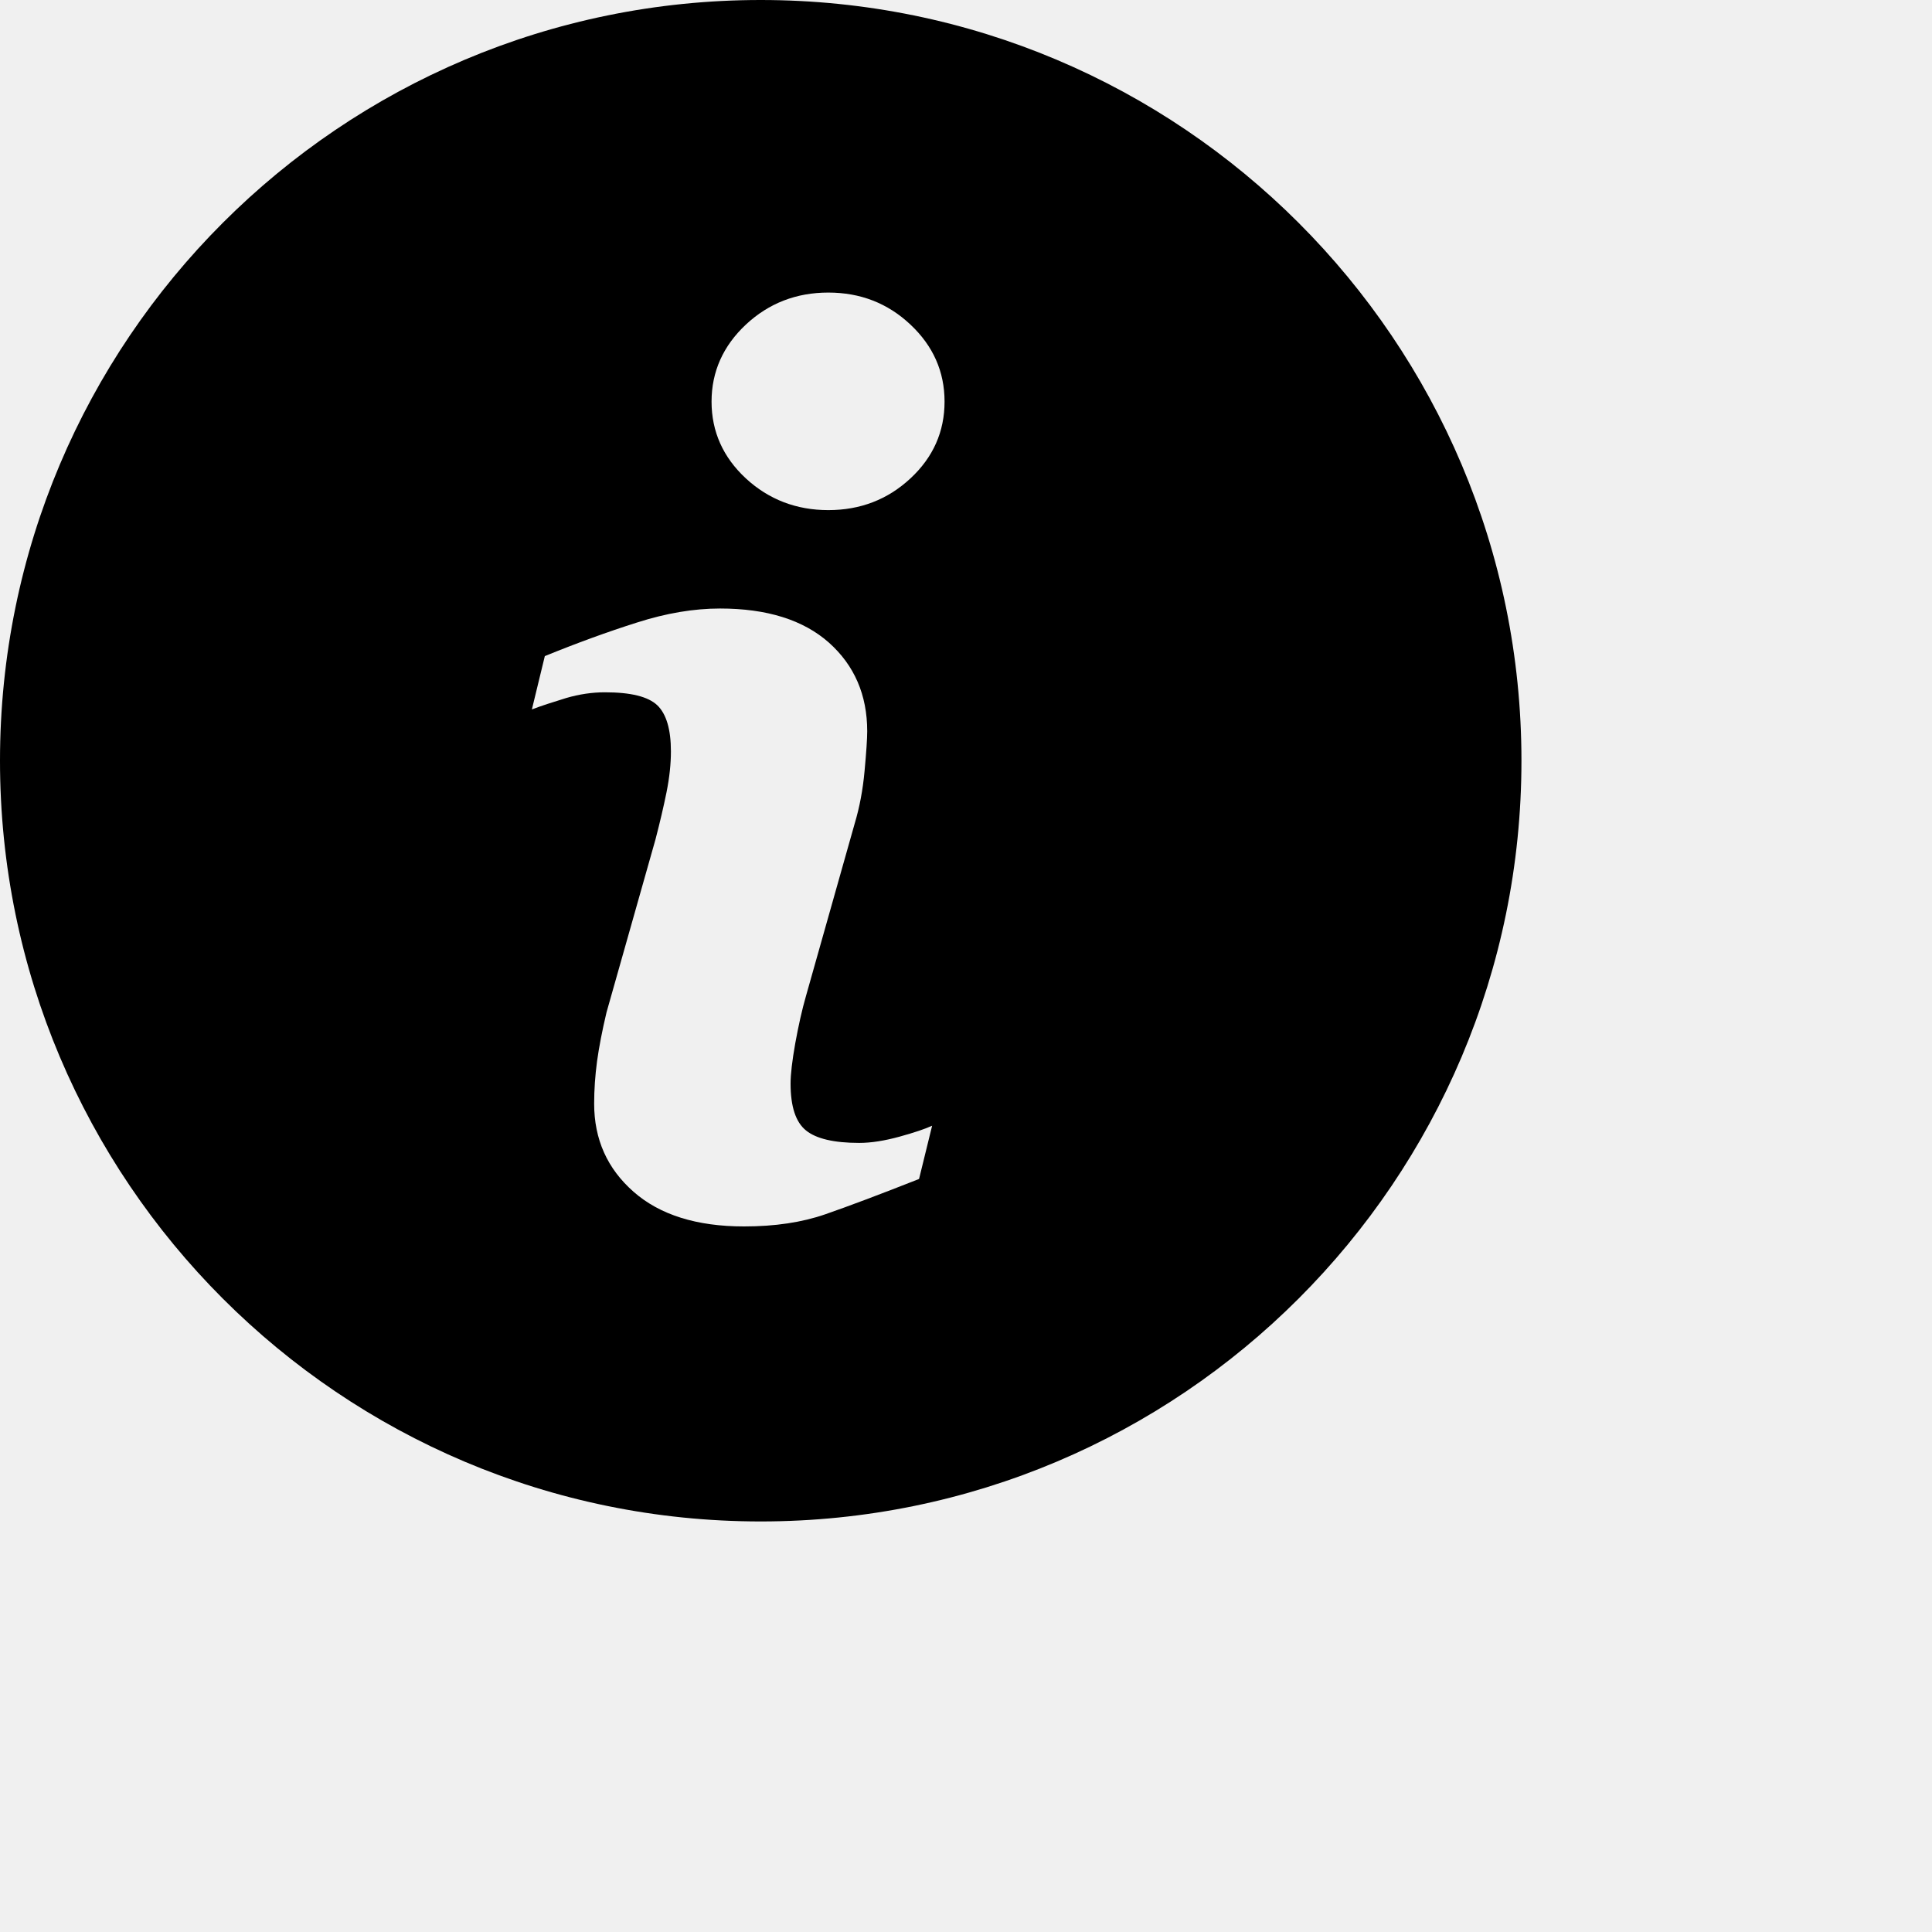
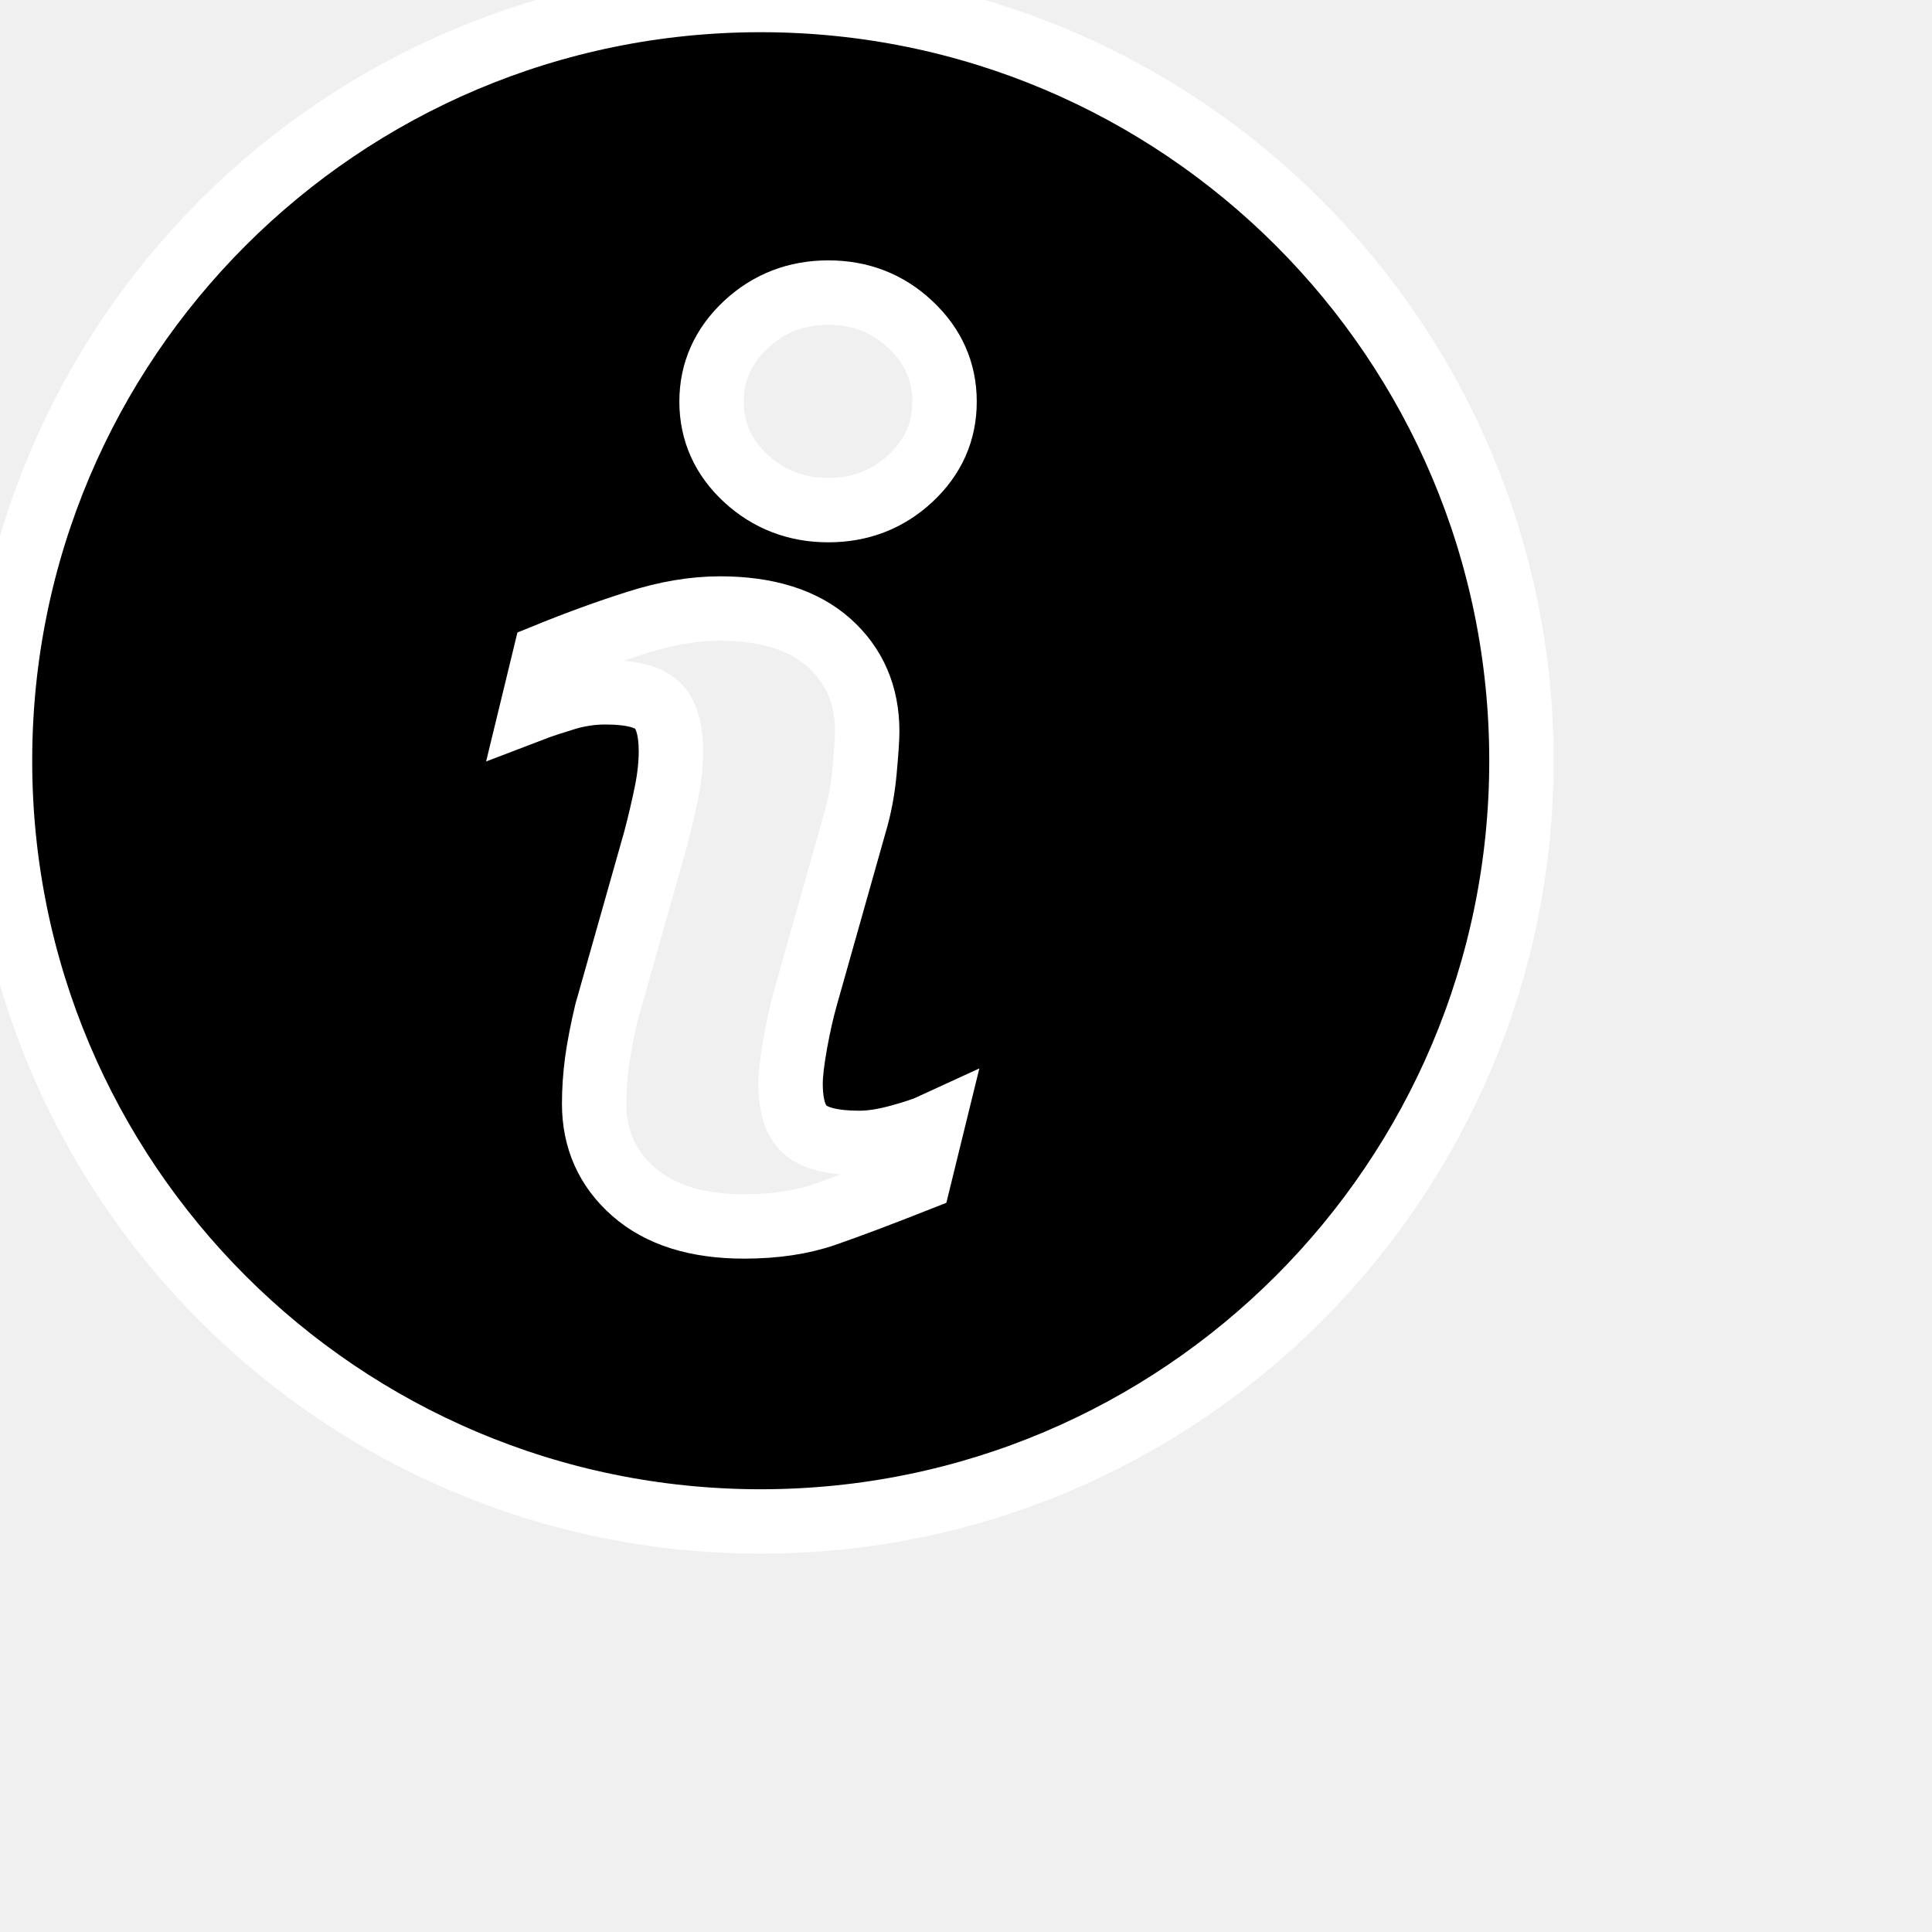
- <svg xmlns="http://www.w3.org/2000/svg" height="1rem" width="1rem" viewBox="0 0 30 30" fill="currentColor">
+ <svg xmlns="http://www.w3.org/2000/svg" height="1rem" width="1rem" viewBox="0 0 30 30" stroke="white" fill="black">
  <path fillRule="evenodd" d="M11.812,0C5.289,0,0,5.289,0,11.812s5.289,11.813,11.812,11.813s11.813-5.29,11.813-11.813 S18.335,0,11.812,0z M14.271,18.307c-0.608,0.24-1.092,0.422-1.455,0.548c-0.362,0.126-0.783,0.189-1.262,0.189 c-0.736,0-1.309-0.18-1.717-0.539s-0.611-0.814-0.611-1.367c0-0.215,0.015-0.435,0.045-0.659c0.031-0.224,0.08-0.476,0.147-0.759 l0.761-2.688c0.067-0.258,0.125-0.503,0.171-0.731c0.046-0.23,0.068-0.441,0.068-0.633c0-0.342-0.071-0.582-0.212-0.717 c-0.143-0.135-0.412-0.201-0.813-0.201c-0.196,0-0.398,0.029-0.605,0.09c-0.205,0.063-0.383,0.12-0.529,0.176l0.201-0.828 c0.498-0.203,0.975-0.377,1.43-0.521c0.455-0.146,0.885-0.218,1.29-0.218c0.731,0,1.295,0.178,1.692,0.53 c0.395,0.353,0.594,0.812,0.594,1.376c0,0.117-0.014,0.323-0.041,0.617c-0.027,0.295-0.078,0.564-0.152,0.811l-0.757,2.68 c-0.062,0.215-0.117,0.461-0.167,0.736c-0.049,0.275-0.073,0.485-0.073,0.626c0,0.356,0.079,0.599,0.239,0.728 c0.158,0.129,0.435,0.194,0.827,0.194c0.185,0,0.392-0.033,0.626-0.097c0.232-0.064,0.4-0.121,0.506-0.17L14.271,18.307z M14.137,7.429c-0.353,0.328-0.778,0.492-1.275,0.492c-0.496,0-0.924-0.164-1.28-0.492c-0.354-0.328-0.533-0.727-0.533-1.193 c0-0.465,0.18-0.865,0.533-1.196c0.356-0.332,0.784-0.497,1.28-0.497c0.497,0,0.923,0.165,1.275,0.497 c0.353,0.331,0.53,0.731,0.53,1.196C14.667,6.703,14.49,7.101,14.137,7.429z" clipRule="evenodd" />
</svg>
